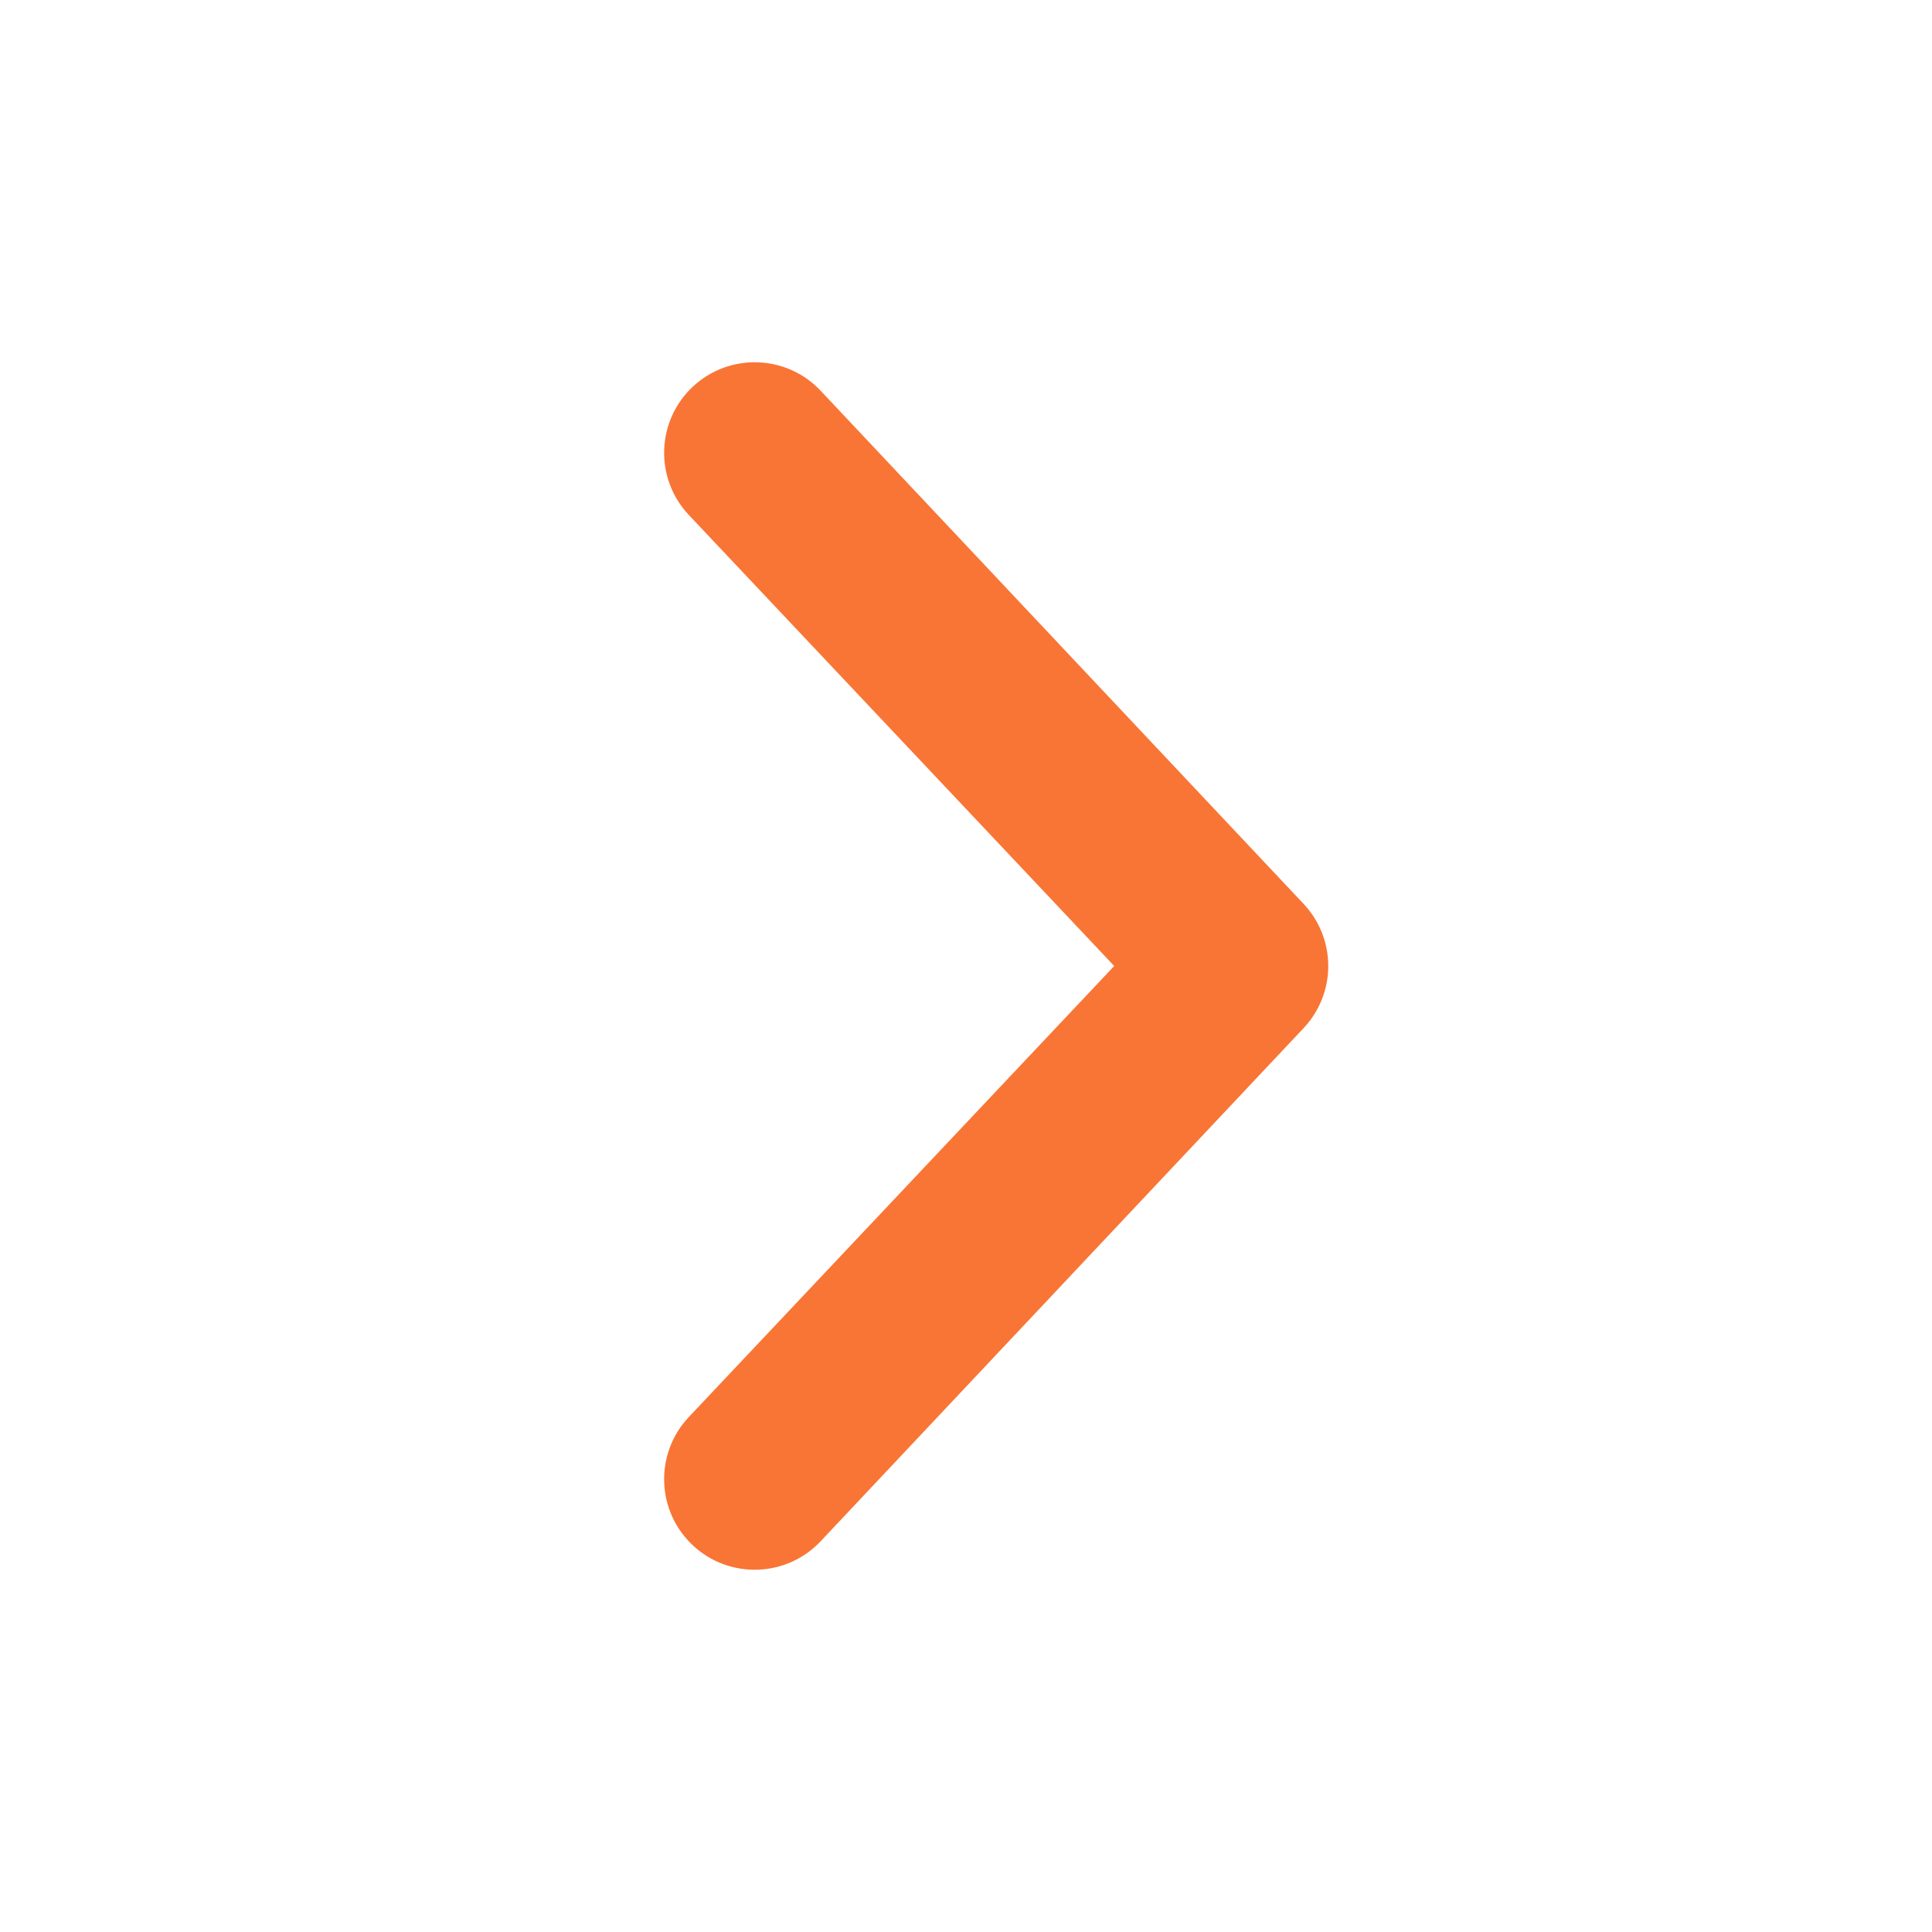
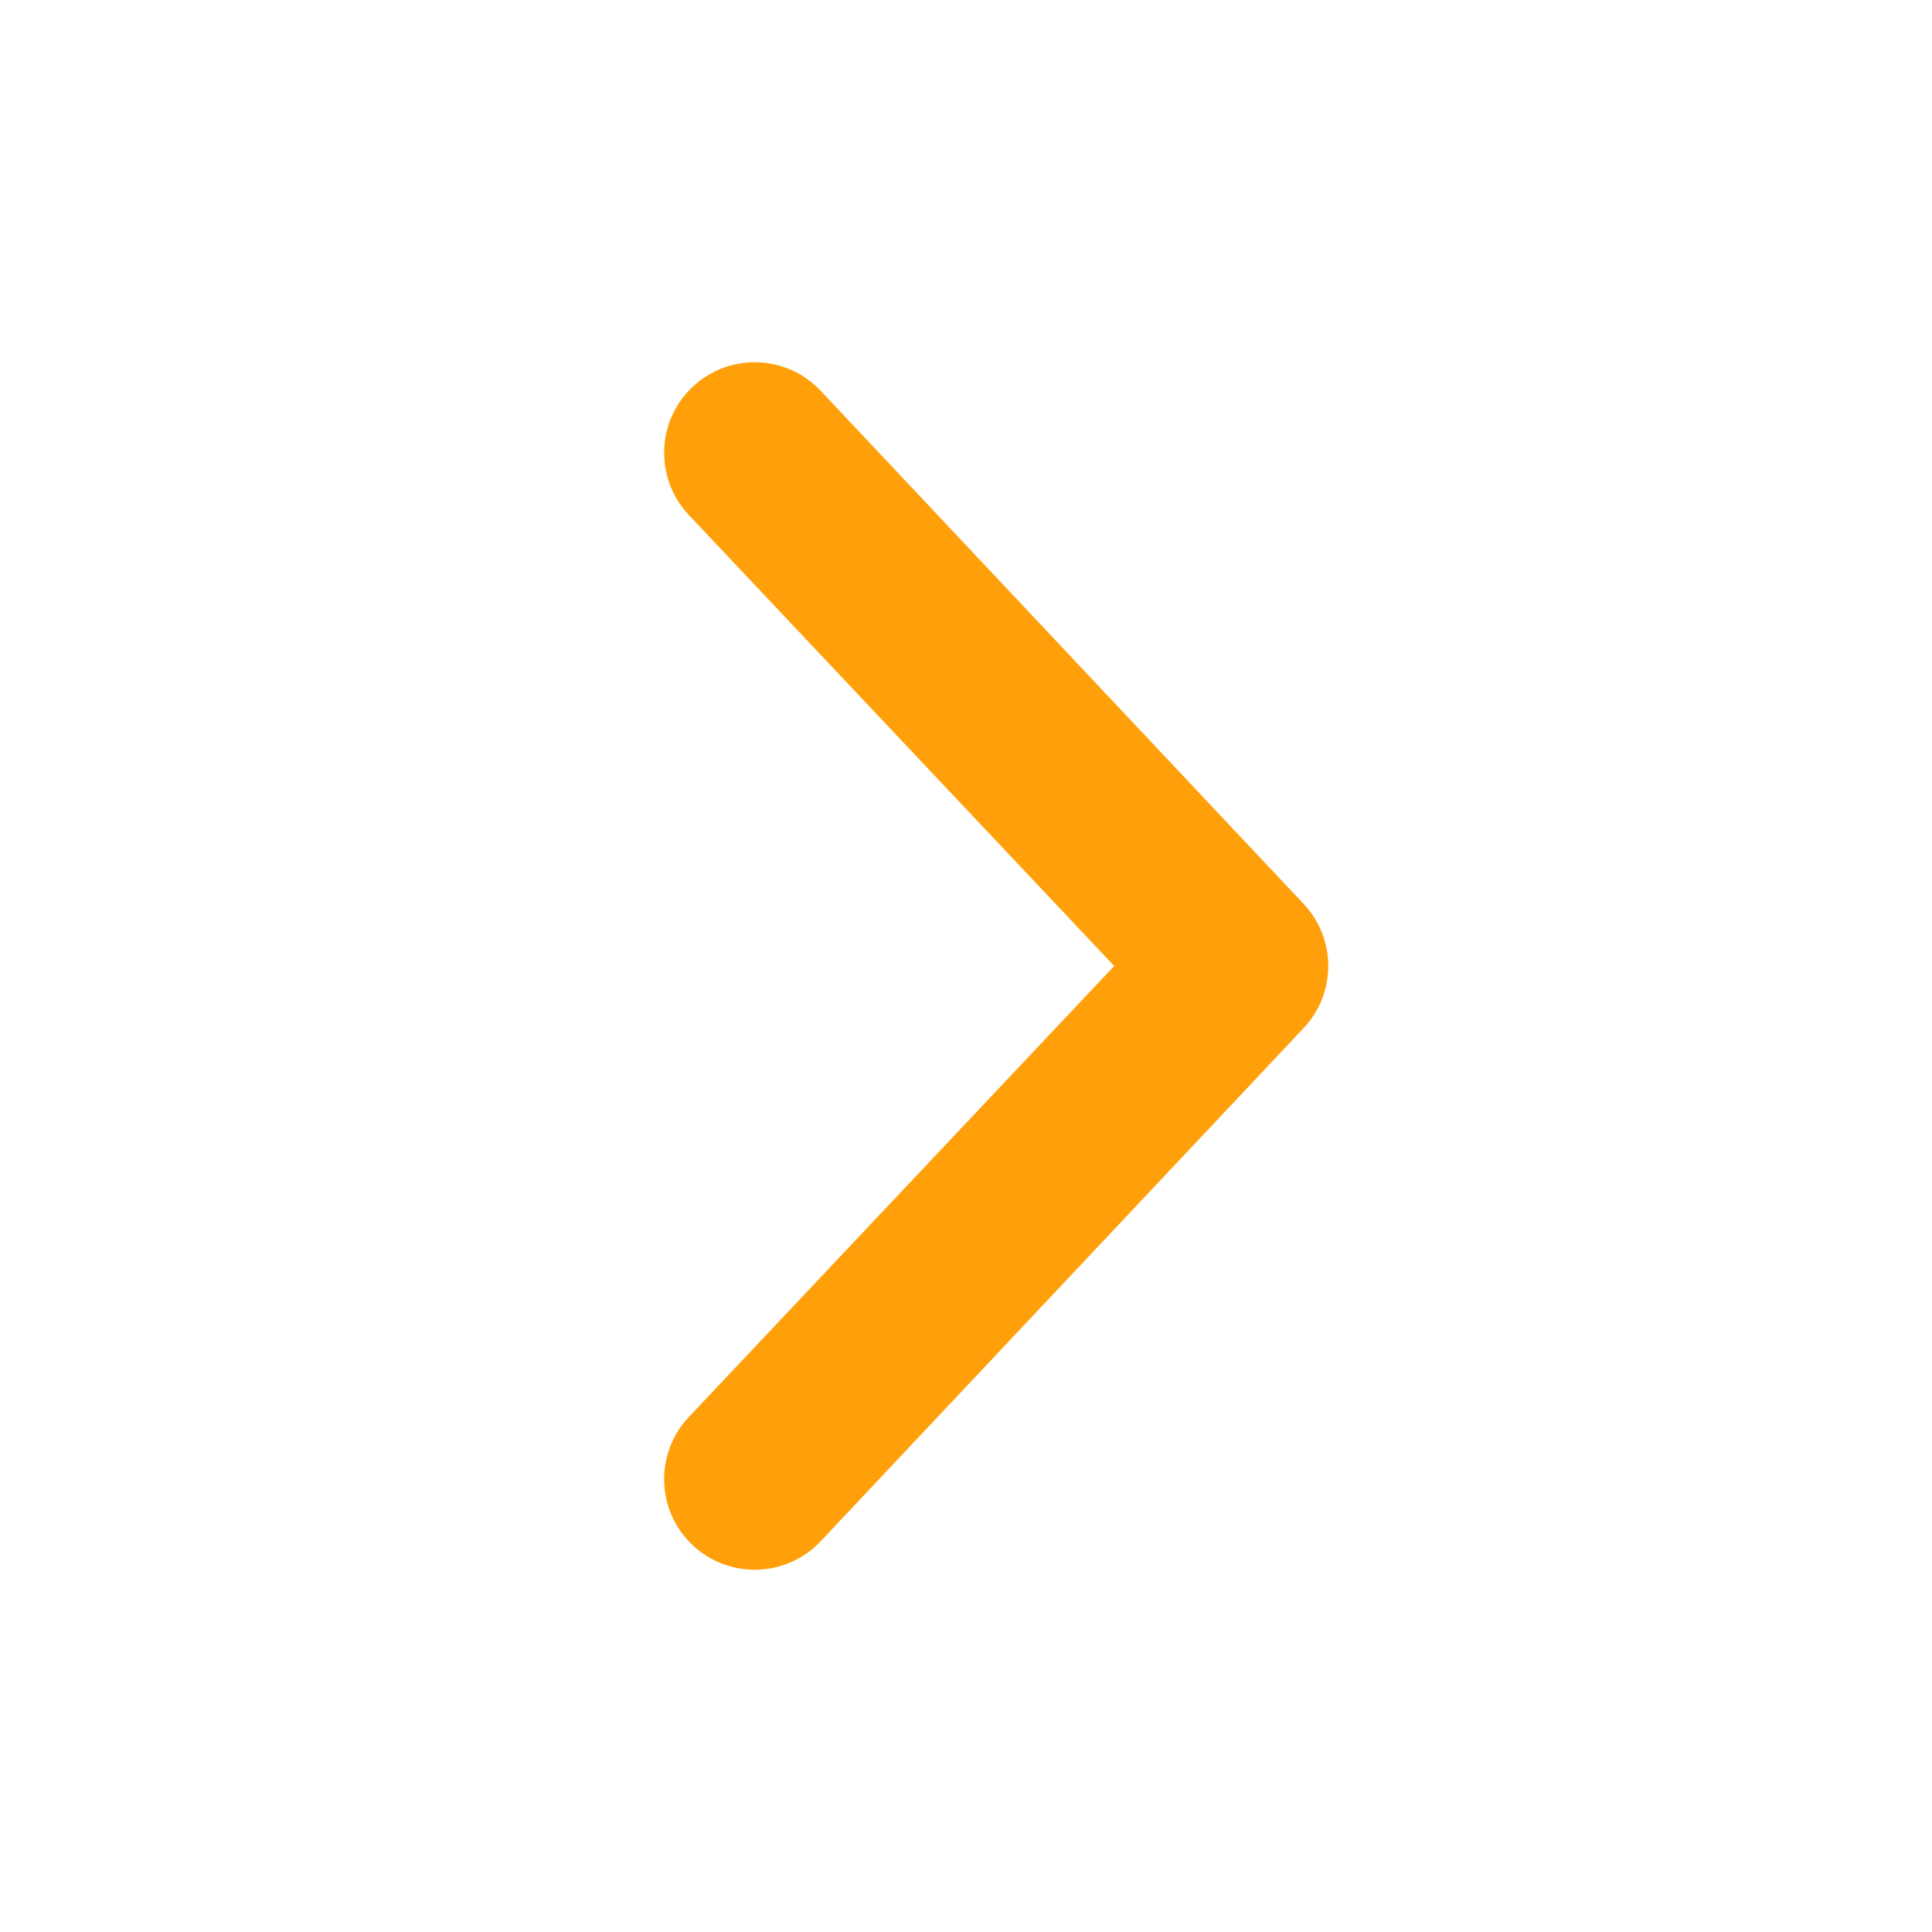
<svg xmlns="http://www.w3.org/2000/svg" width="24" height="24" viewBox="0 0 24 24" fill="none">
-   <path d="M8.61 4.8C8.502 4.9 8.414 5.021 8.352 5.156C8.291 5.29 8.256 5.435 8.251 5.583C8.245 5.73 8.269 5.878 8.32 6.016C8.371 6.155 8.45 6.282 8.55 6.39L13.841 12L8.55 17.61C8.45 17.718 8.371 17.845 8.32 17.984C8.269 18.122 8.245 18.27 8.251 18.417C8.256 18.565 8.291 18.71 8.352 18.844C8.414 18.979 8.502 19.099 8.61 19.2C8.718 19.3 8.845 19.379 8.984 19.43C9.122 19.481 9.27 19.505 9.417 19.499C9.565 19.494 9.71 19.459 9.844 19.398C9.979 19.336 10.1 19.248 10.2 19.14L16.2 12.765C16.393 12.557 16.5 12.284 16.5 12C16.5 11.716 16.393 11.443 16.2 11.235L10.2 4.86C10.1 4.752 9.979 4.664 9.844 4.602C9.71 4.541 9.565 4.506 9.417 4.501C9.27 4.495 9.122 4.519 8.984 4.57C8.845 4.621 8.718 4.7 8.61 4.8Z" fill="#F97535" />
+   <path d="M8.61 4.8C8.502 4.9 8.414 5.021 8.352 5.156C8.291 5.29 8.256 5.435 8.251 5.583C8.245 5.73 8.269 5.878 8.32 6.016C8.371 6.155 8.45 6.282 8.55 6.39L13.841 12L8.55 17.61C8.45 17.718 8.371 17.845 8.32 17.984C8.269 18.122 8.245 18.27 8.251 18.417C8.256 18.565 8.291 18.71 8.352 18.844C8.414 18.979 8.502 19.099 8.61 19.2C8.718 19.3 8.845 19.379 8.984 19.43C9.122 19.481 9.27 19.505 9.417 19.499C9.565 19.494 9.71 19.459 9.844 19.398C9.979 19.336 10.1 19.248 10.2 19.14L16.2 12.765C16.393 12.557 16.5 12.284 16.5 12C16.5 11.716 16.393 11.443 16.2 11.235L10.2 4.86C10.1 4.752 9.979 4.664 9.844 4.602C9.71 4.541 9.565 4.506 9.417 4.501C9.27 4.495 9.122 4.519 8.984 4.57C8.845 4.621 8.718 4.7 8.61 4.8Z" fill="#FF9F0A" />
</svg>
